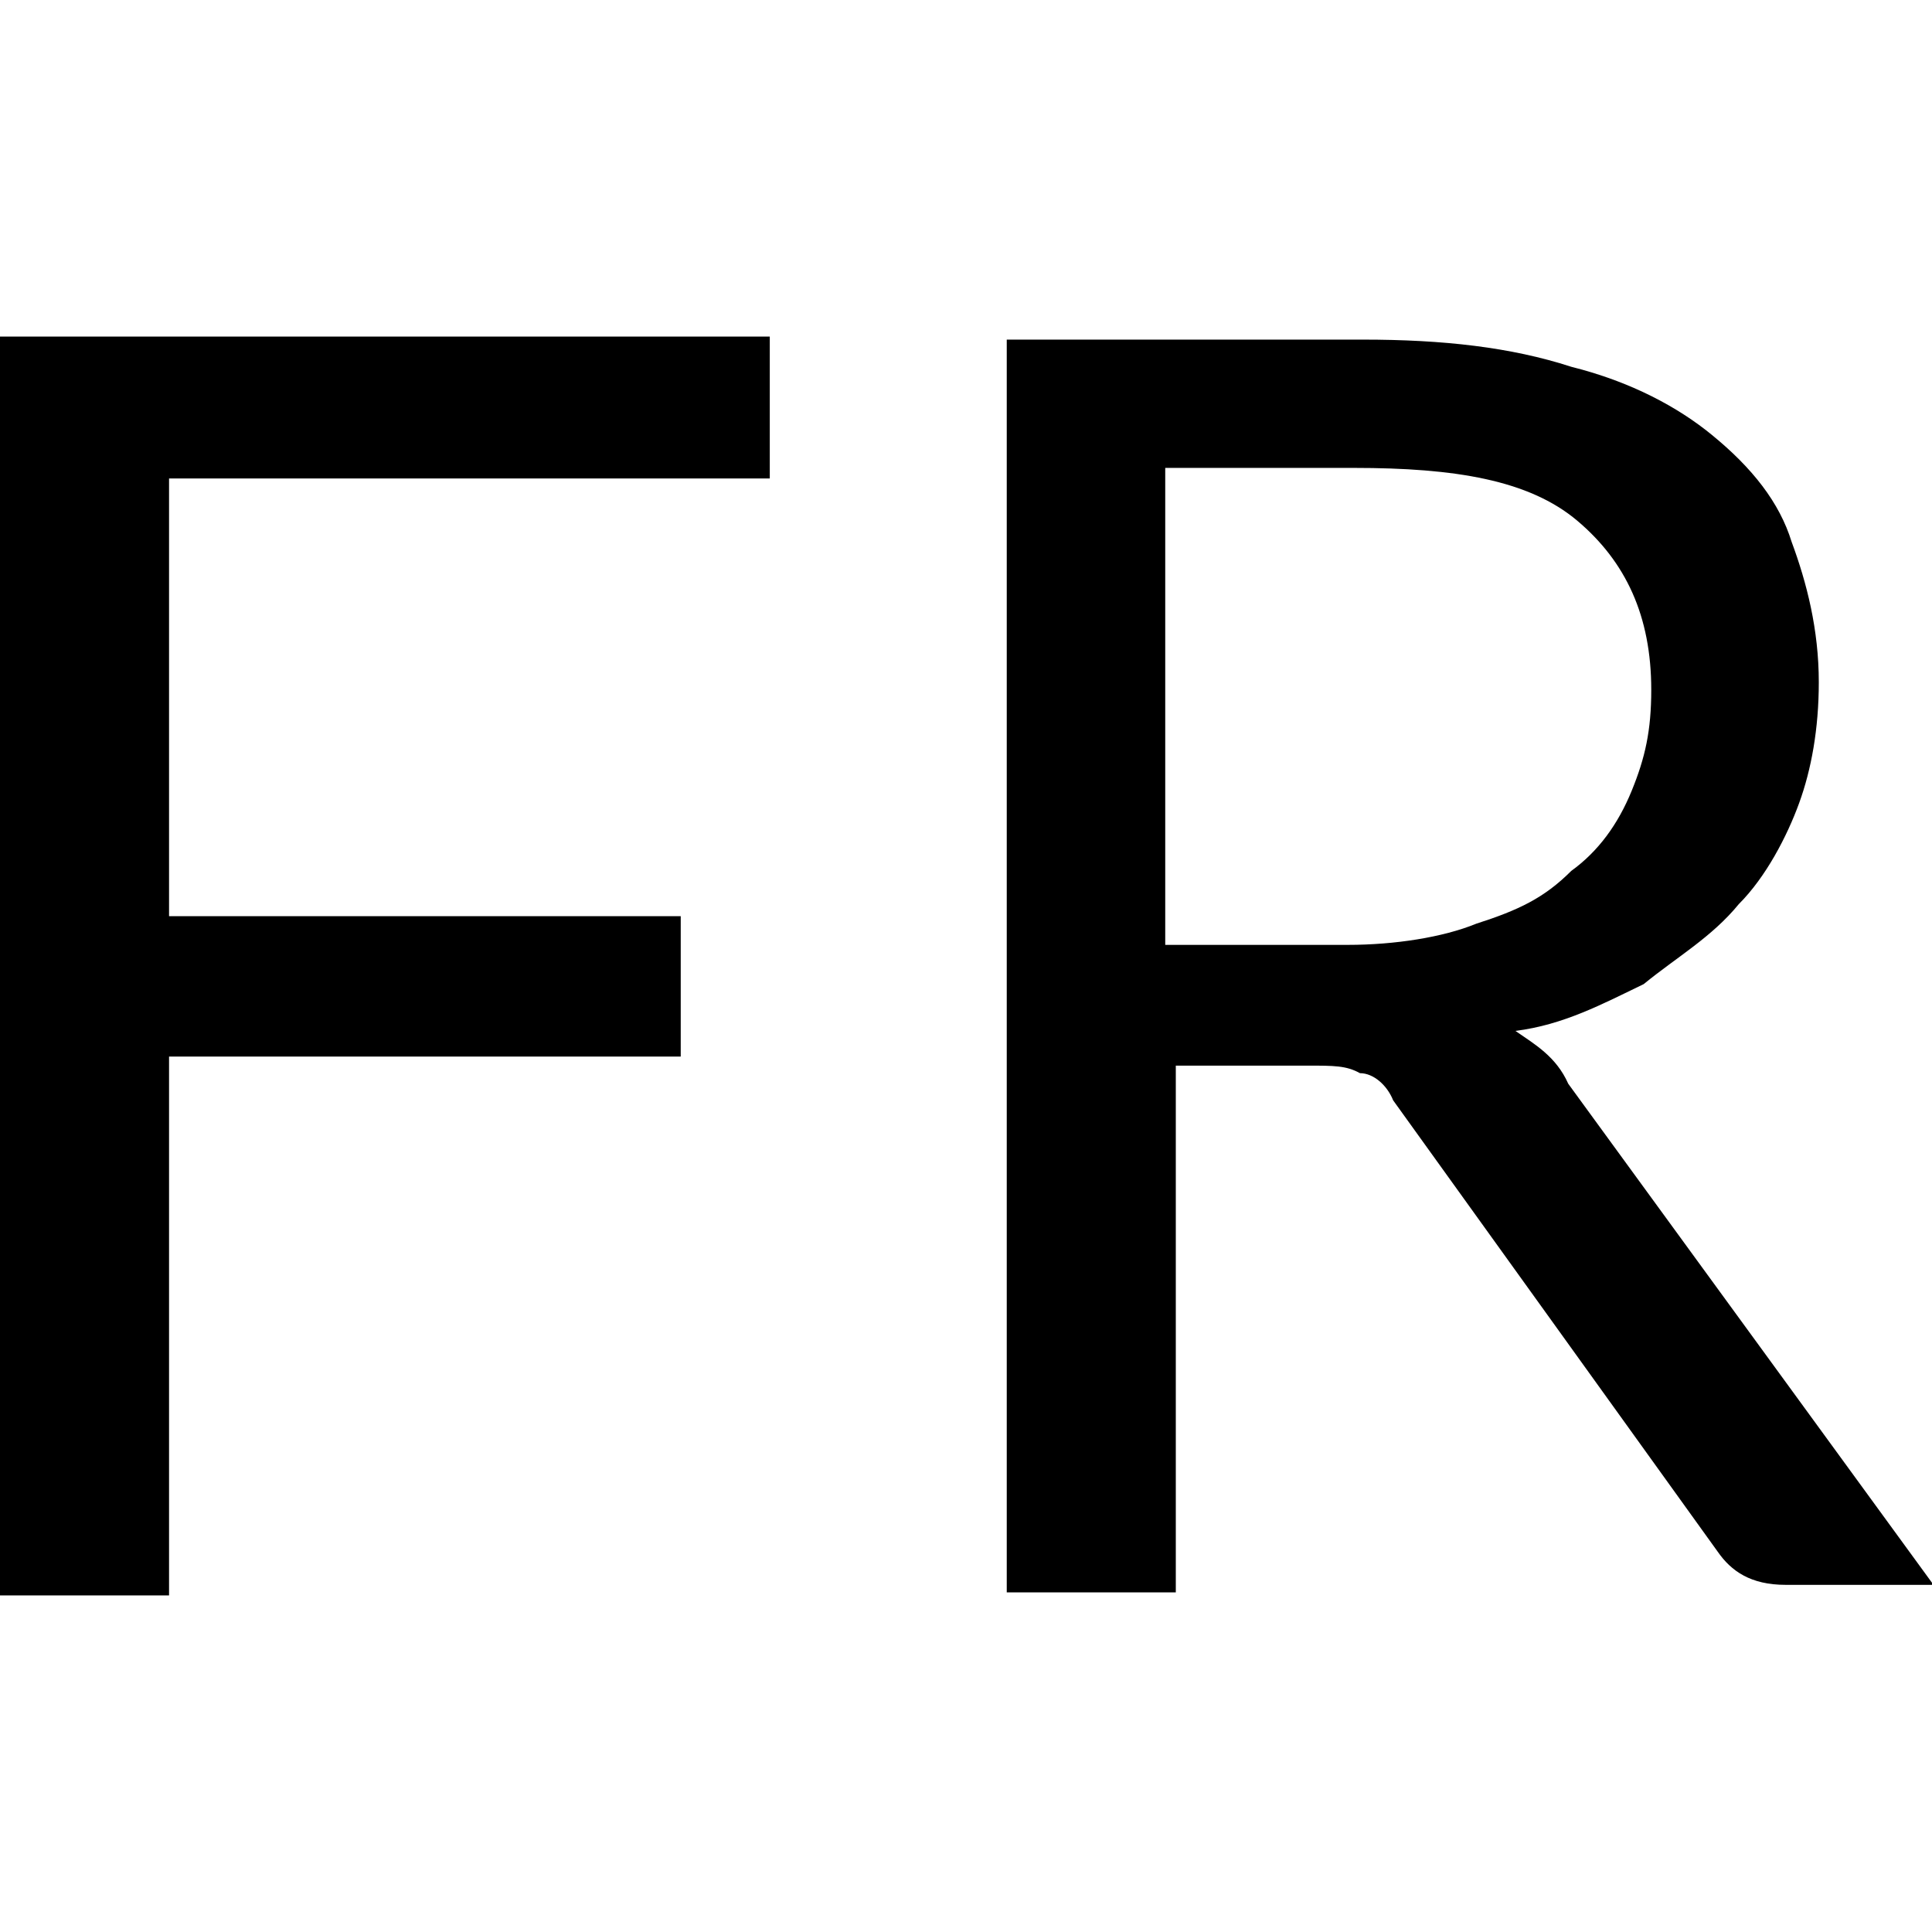
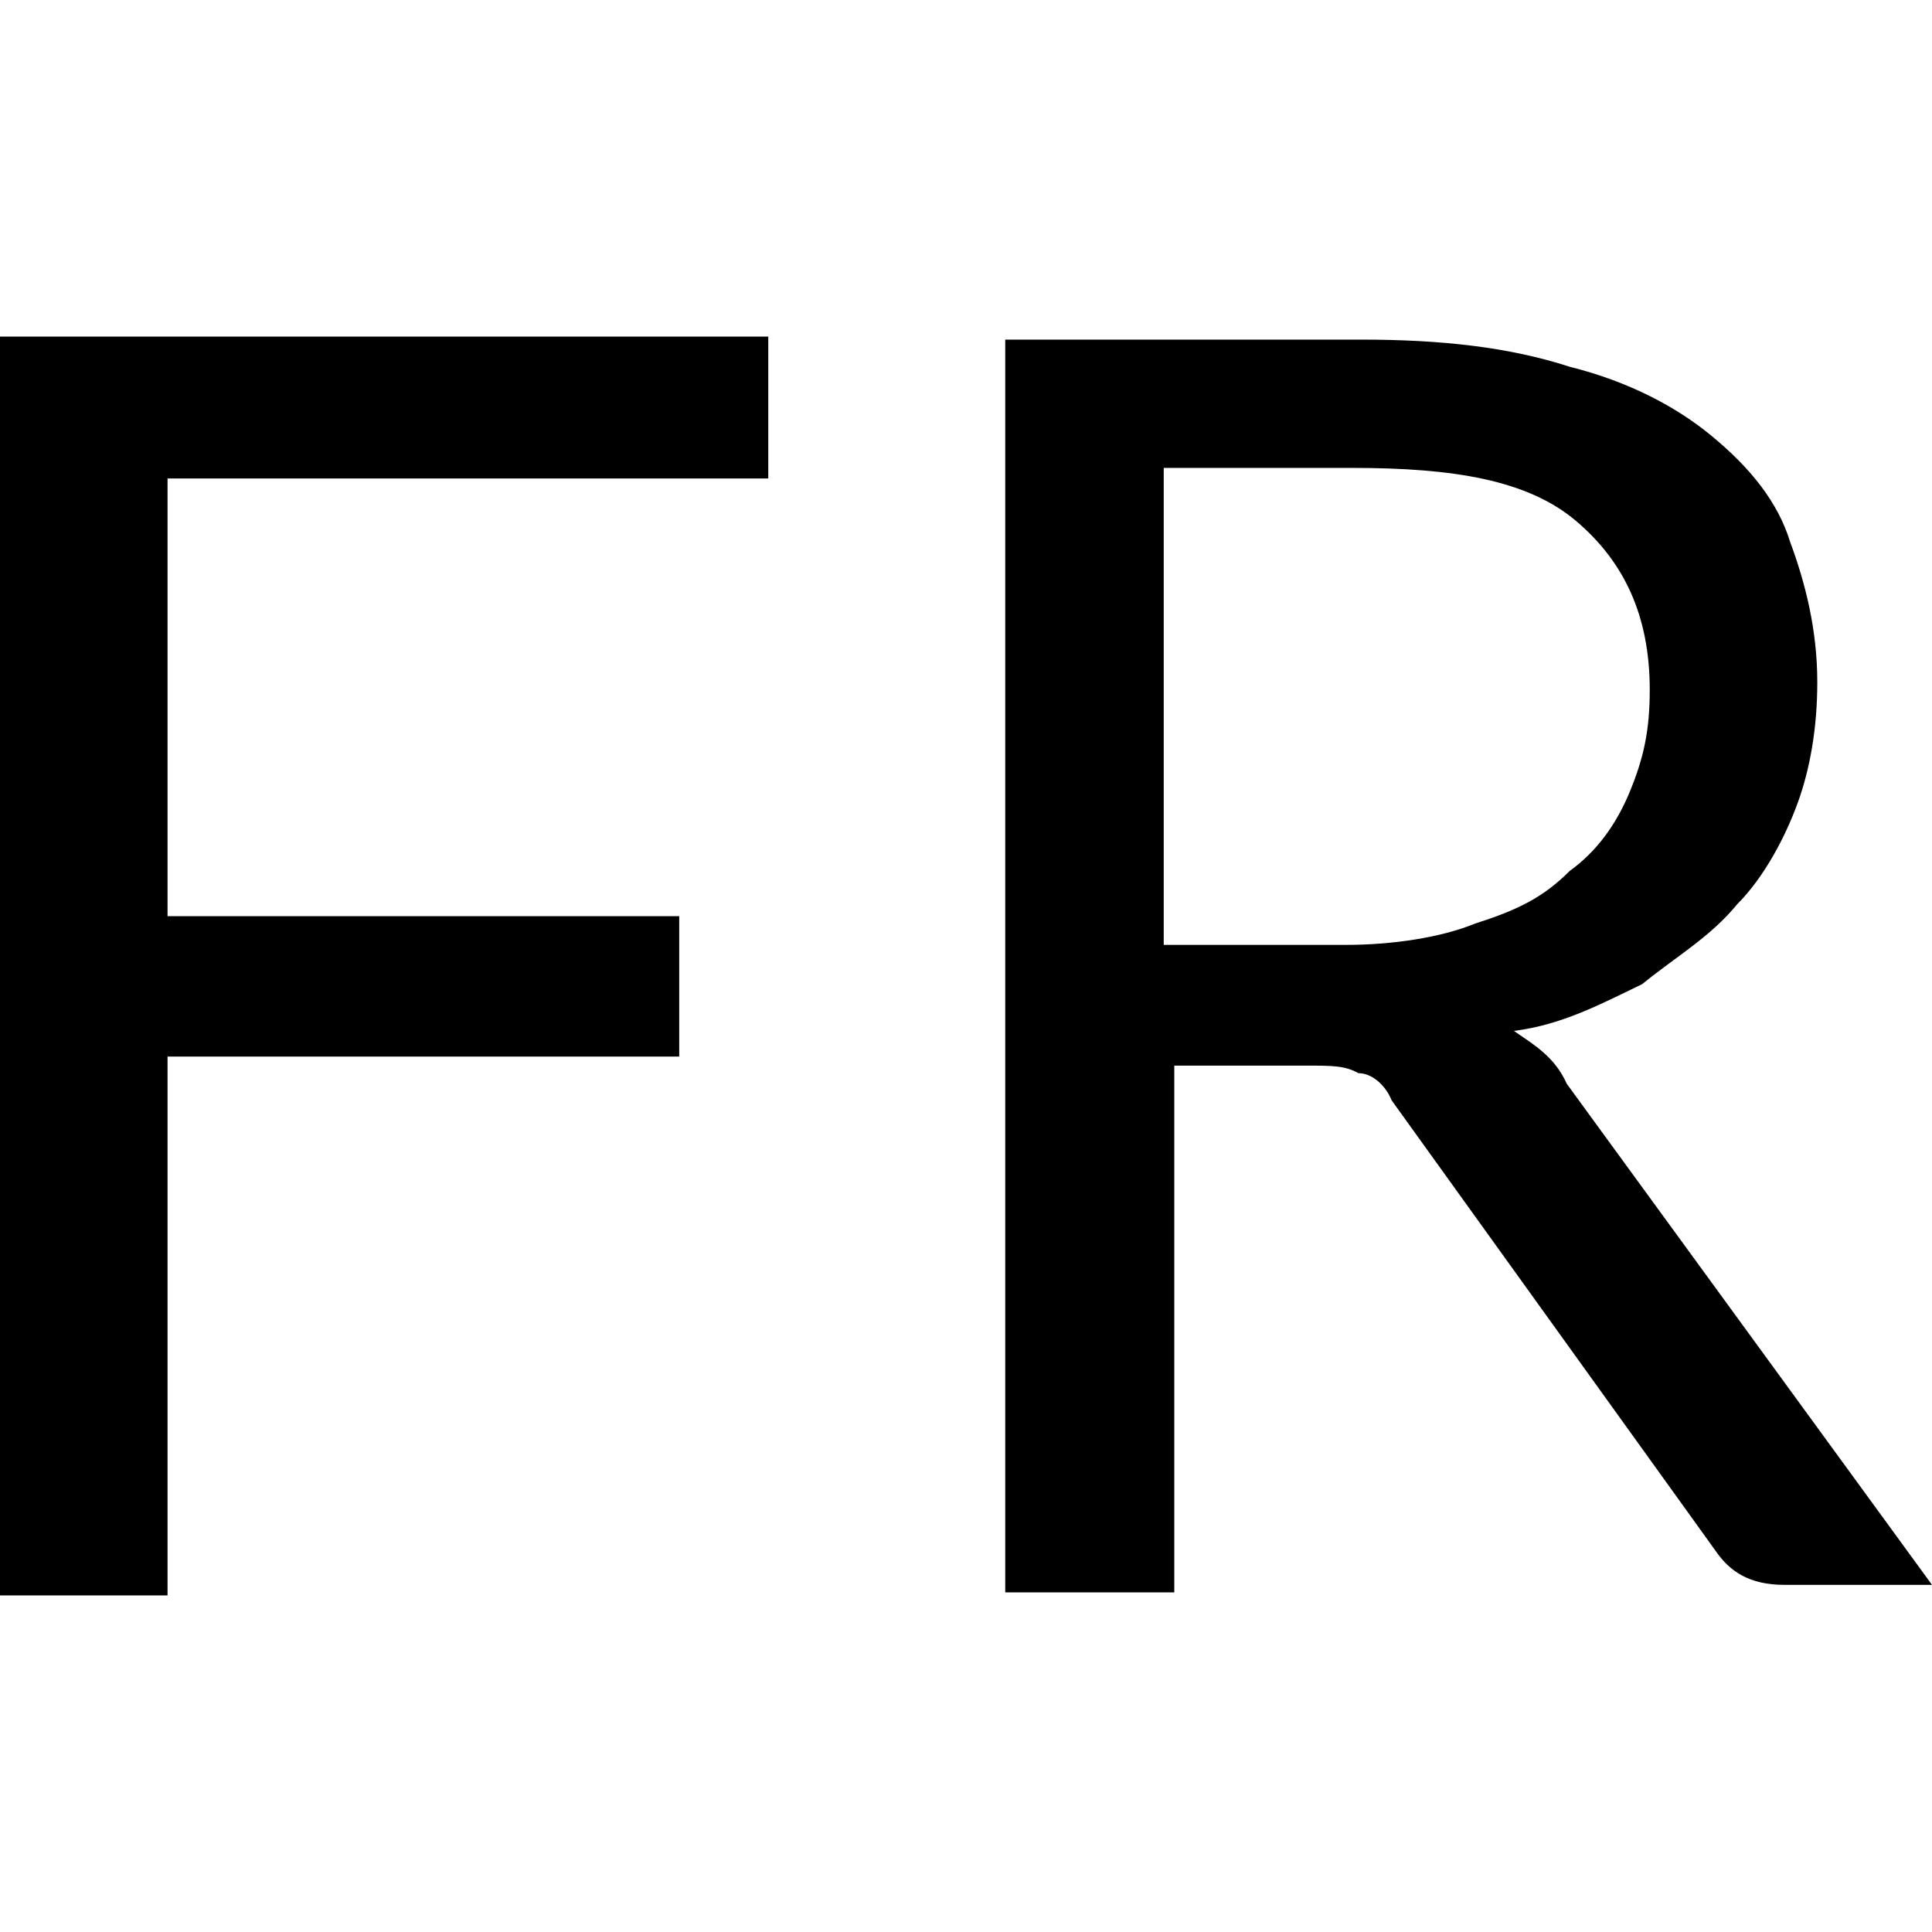
- <svg xmlns="http://www.w3.org/2000/svg" version="1.1" id="Calque_1" x="0px" y="0px" viewBox="280 152 128 128" enable-background="new 280 152 128 128" xml:space="preserve">
-   <path d="M280,257.7h11.2v-35.7h33.9v-9.3h-33.9v-29H331v-9.4h-51V257.7z M383.9,223.8c-0.8-1.8-2.2-2.6-3.5-3.5  c3.2-0.4,5.8-1.8,8.5-3.1c2.2-1.8,4.5-3.1,6.3-5.3c1.8-1.8,3.2-4.5,4-6.7c0.8-2.2,1.3-4.9,1.3-8c0-3.5-0.8-6.6-1.8-9.3  c-0.8-2.6-2.6-4.9-5.3-7.1c-2.2-1.8-5.3-3.5-9.3-4.5c-4-1.3-8.5-1.8-13.8-1.8h-23.6v83h11.2v-34.9h8.7c1.8,0,2.6,0,3.5,0.5  c0.9,0,1.8,0.8,2.2,1.8l21.5,29.9c0.9,1.3,2.2,2.2,4.5,2.2h9.8L383.9,223.8z M369.3,214.6h-12.1v-31.6h12.5c6.7,0,11.6,0.8,14.8,3.5  c3.2,2.7,4.9,6.3,4.9,11.2c0,2.7-0.4,4.5-1.3,6.7c-0.9,2.2-2.2,4-4,5.3c-1.8,1.8-3.5,2.6-6.3,3.5  C375.6,214.1,372.4,214.6,369.3,214.6z" />
+ <svg xmlns="http://www.w3.org/2000/svg" version="1.1" id="Calque_1" x="0px" y="0px" viewBox="0 0 128 128" enable-background="new 0 0 128 128" xml:space="preserve">
+   <path d="M-0.1,105.7h11.2V70H45v-9.3H11.1v-29h39.8v-9.4h-51V105.7z M103.8,71.8c-0.8-1.8-2.2-2.6-3.5-3.5c3.2-0.4,5.8-1.8,8.5-3.1  c2.2-1.8,4.5-3.1,6.3-5.3c1.8-1.8,3.2-4.5,4-6.7s1.3-4.9,1.3-8c0-3.5-0.8-6.6-1.8-9.3c-0.8-2.6-2.6-4.9-5.3-7.1  c-2.2-1.8-5.3-3.5-9.3-4.5c-4-1.3-8.5-1.8-13.8-1.8H66.6v83h11.2V70.6h8.7c1.8,0,2.6,0,3.5,0.5c0.9,0,1.8,0.8,2.2,1.8l21.5,29.9  c0.9,1.3,2.2,2.2,4.5,2.2h9.8L103.8,71.8z M89.2,62.6H77.1V31h12.5c6.7,0,11.6,0.8,14.8,3.5c3.2,2.7,4.9,6.3,4.9,11.2  c0,2.7-0.4,4.5-1.3,6.7s-2.2,4-4,5.3c-1.8,1.8-3.5,2.6-6.3,3.5C95.5,62.1,92.3,62.6,89.2,62.6z" />
</svg>
